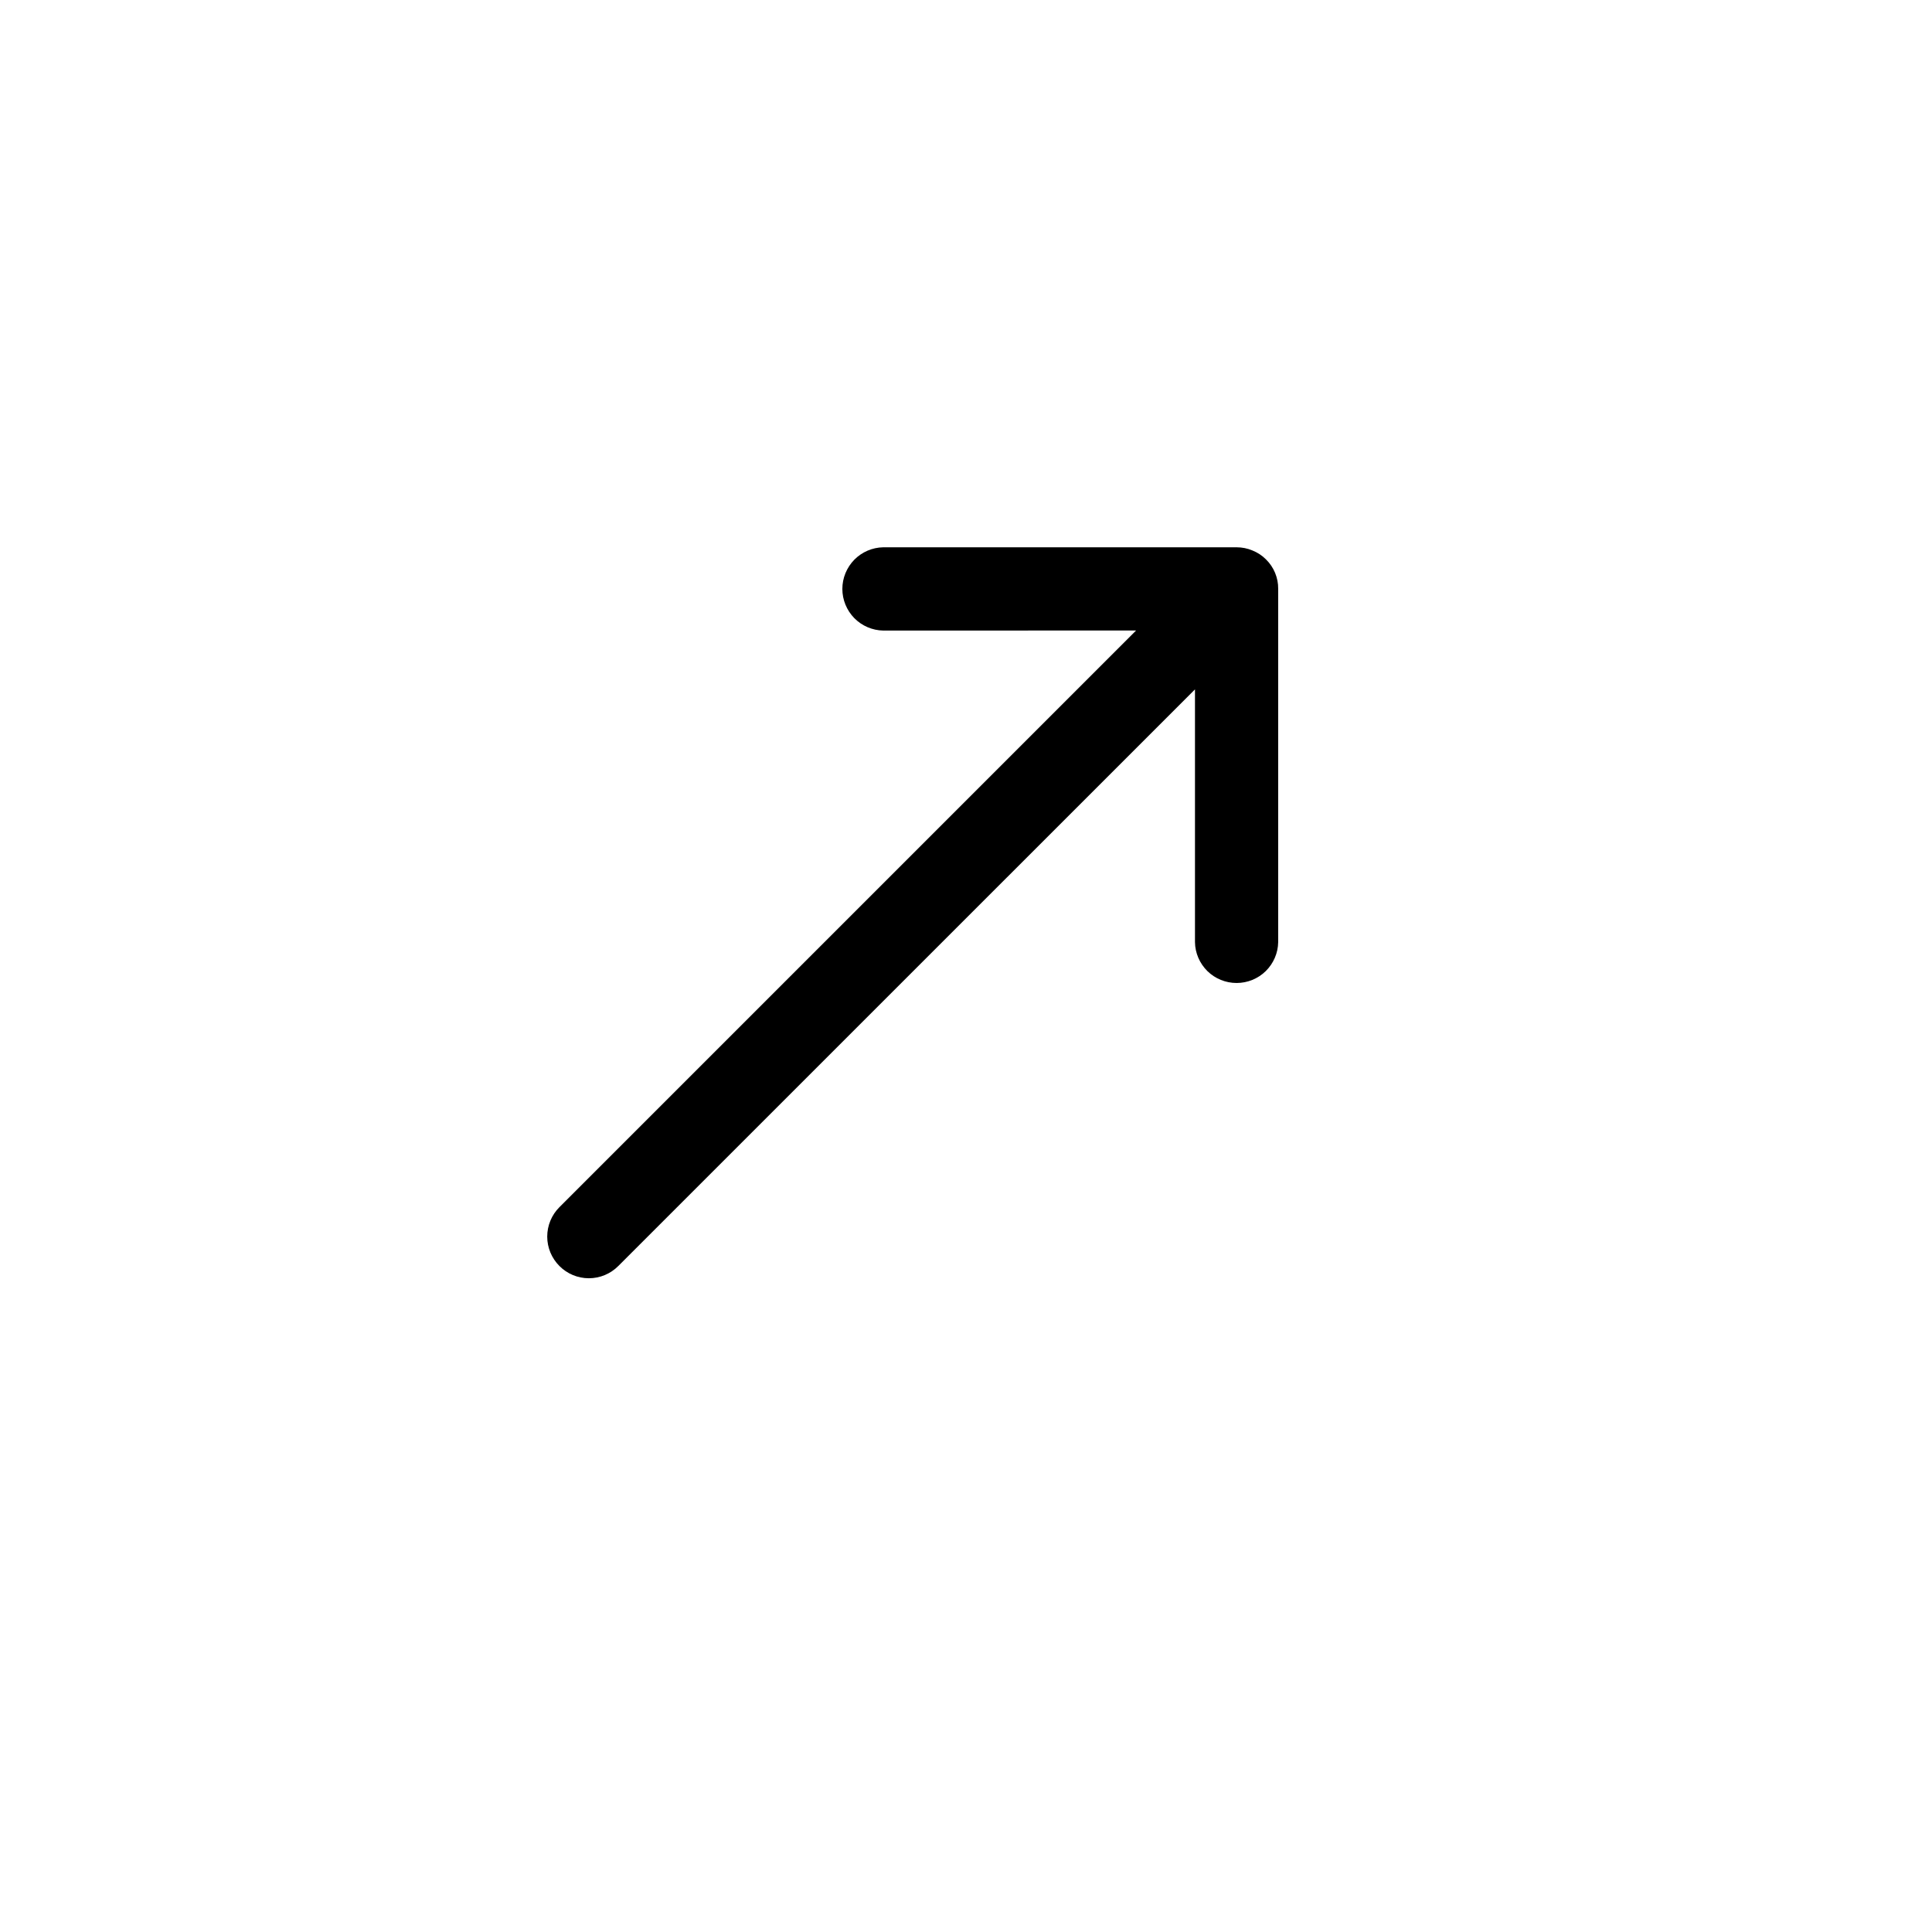
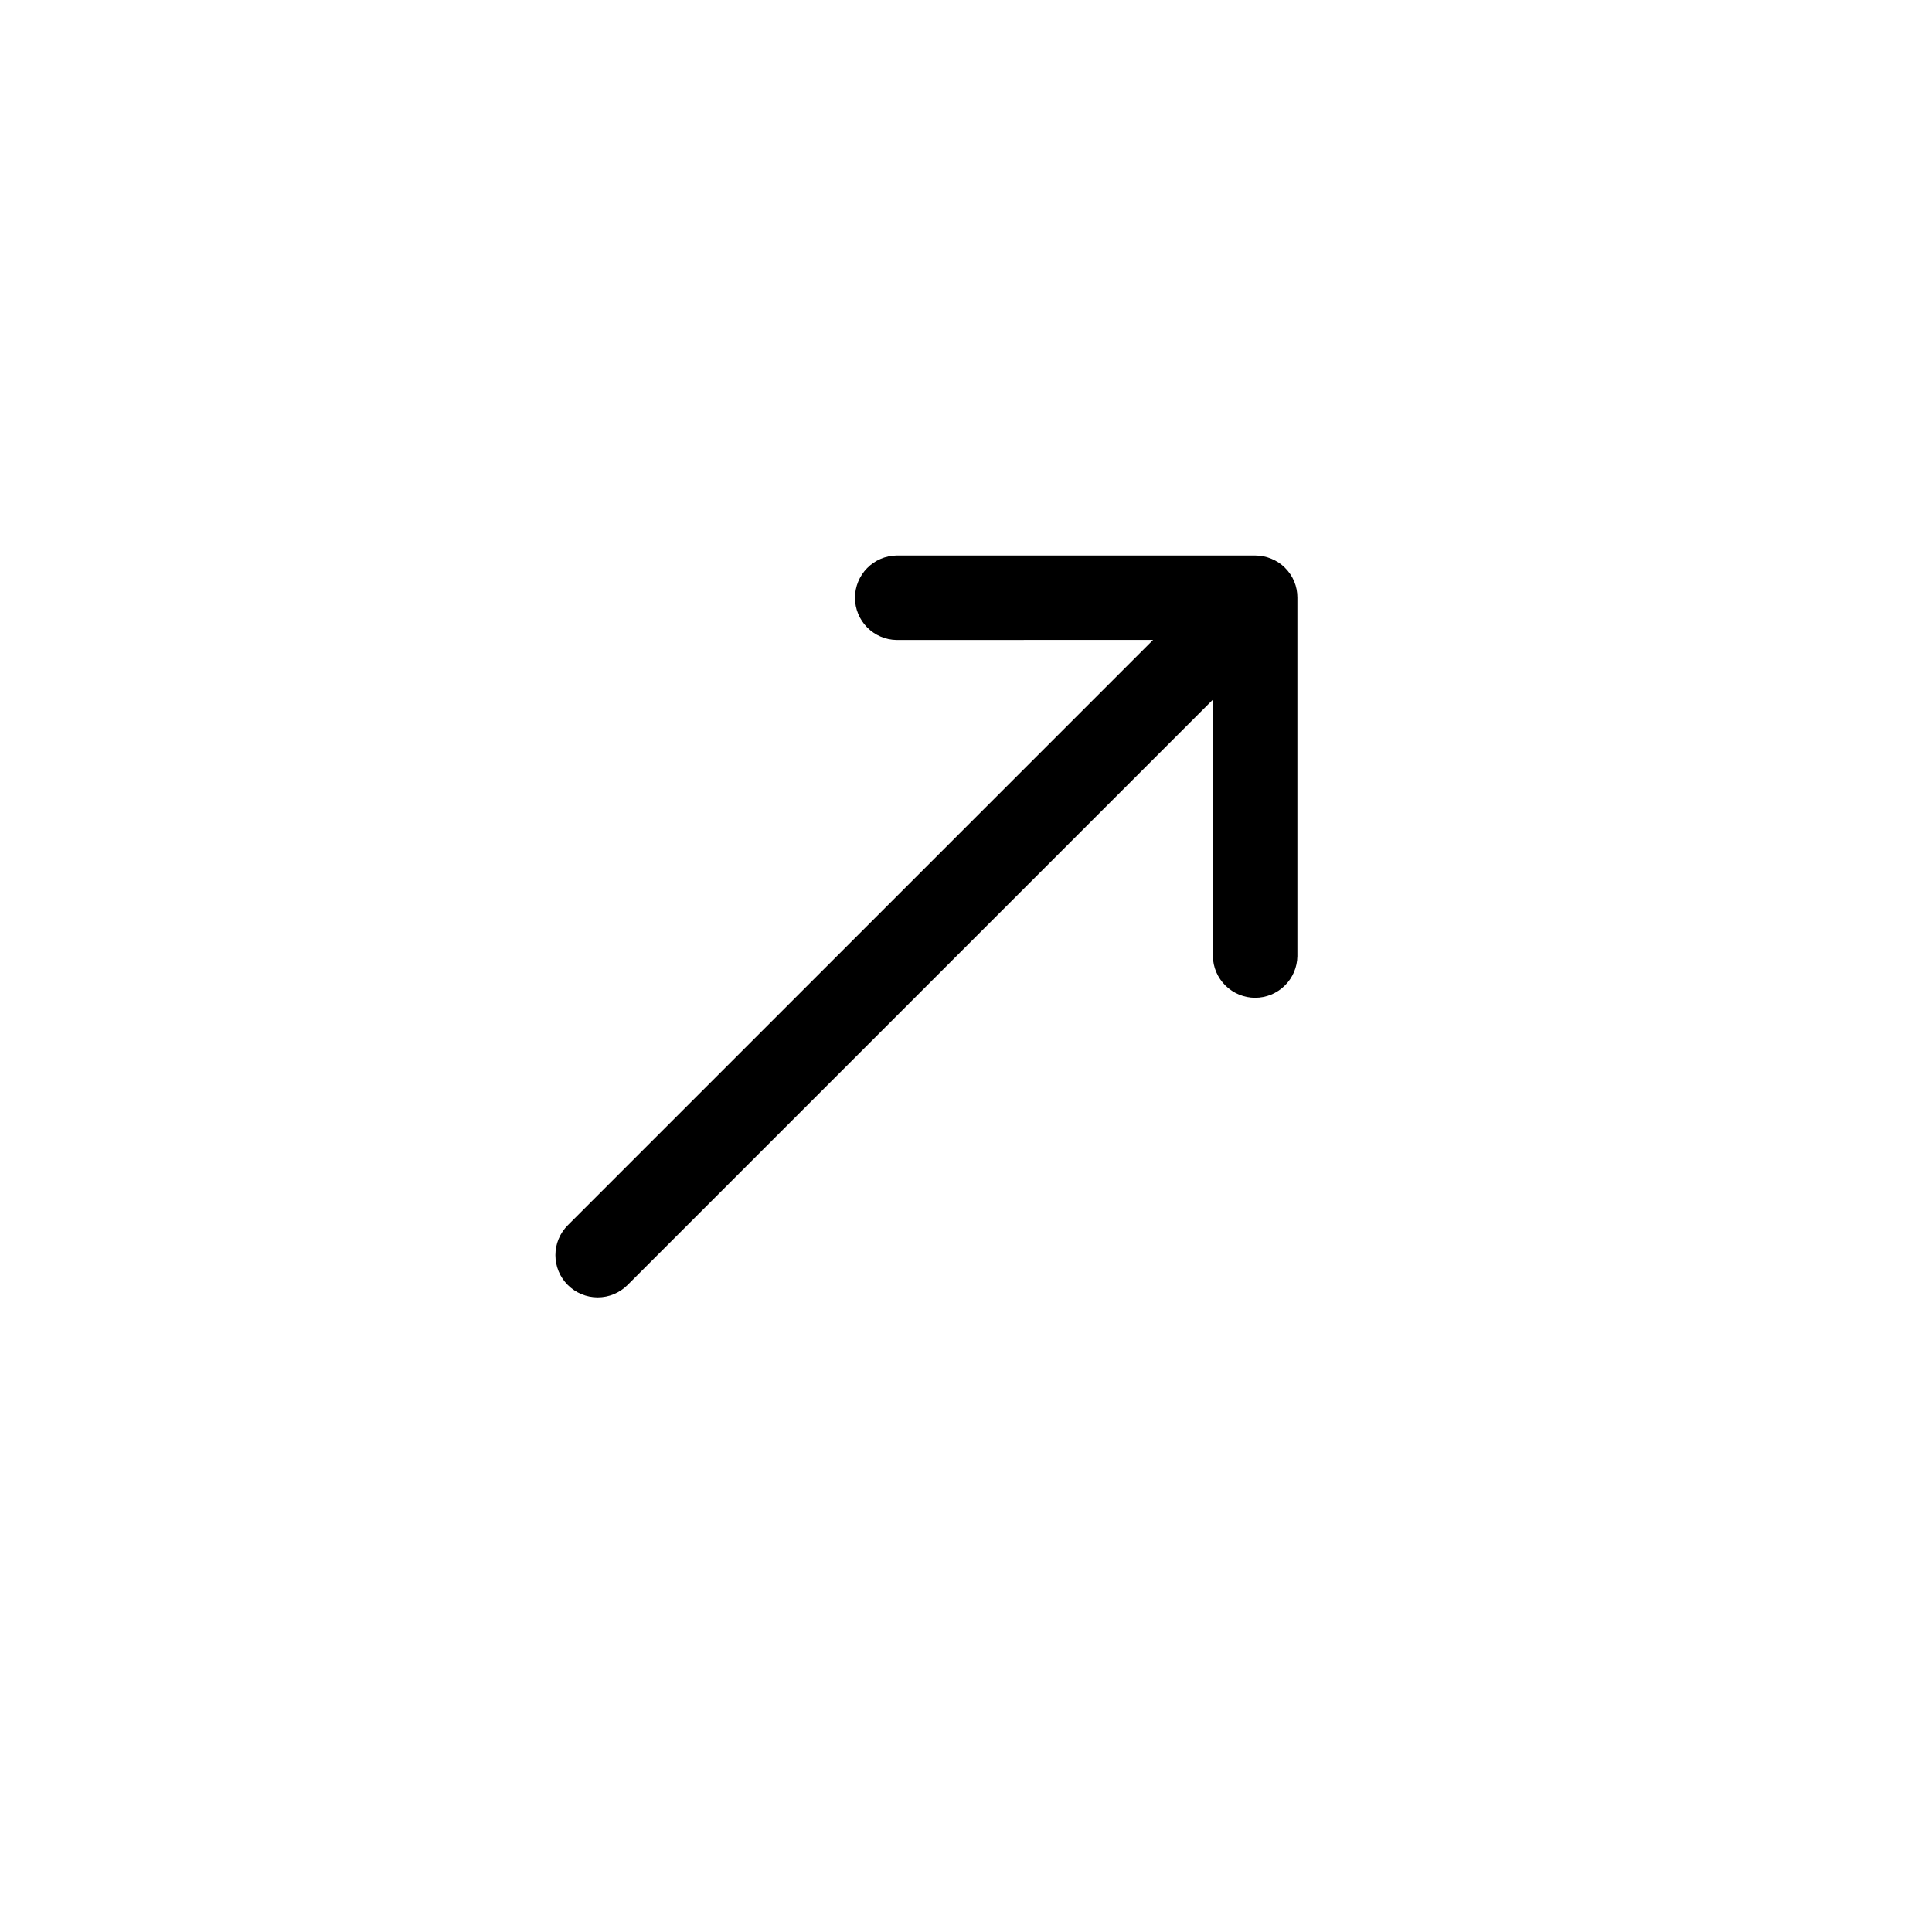
- <svg xmlns="http://www.w3.org/2000/svg" width="29" height="29" viewBox="0 0 29 29" fill="none">
-   <path d="M8.397 19.003C8.514 19.121 8.673 19.187 8.839 19.187C9.005 19.187 9.164 19.121 9.281 19.003L17.937 10.348L17.937 14.141C17.939 14.305 18.007 14.461 18.123 14.576C18.24 14.691 18.398 14.755 18.562 14.755C18.725 14.755 18.883 14.691 19 14.576C19.116 14.461 19.184 14.305 19.186 14.141L19.186 8.838C19.187 8.756 19.171 8.676 19.14 8.6C19.109 8.525 19.063 8.456 19.005 8.399L19.003 8.397C18.946 8.339 18.877 8.294 18.8 8.263C18.725 8.231 18.643 8.215 18.562 8.215L13.258 8.215C13.094 8.218 12.938 8.285 12.823 8.402C12.709 8.519 12.644 8.676 12.644 8.84C12.644 9.004 12.709 9.161 12.823 9.278C12.938 9.395 13.094 9.462 13.258 9.465L17.053 9.464L8.397 18.12C8.28 18.237 8.214 18.396 8.214 18.562C8.214 18.727 8.28 18.886 8.397 19.003Z" fill="black" />
+ <svg xmlns="http://www.w3.org/2000/svg" width="50" height="50" viewBox="0 0 50 50" fill="none">
+   <path d="M14.695 33.256C14.9 33.461 15.178 33.576 15.468 33.576C15.758 33.576 16.036 33.461 16.241 33.256L31.389 18.108L31.389 24.747C31.394 25.034 31.512 25.307 31.716 25.508C31.921 25.709 32.196 25.822 32.483 25.822C32.77 25.822 33.045 25.709 33.249 25.508C33.454 25.307 33.571 25.034 33.576 24.747L33.576 15.466C33.577 15.324 33.549 15.182 33.495 15.05C33.44 14.918 33.36 14.799 33.259 14.698L33.256 14.694C33.156 14.594 33.035 14.514 32.9 14.459C32.768 14.404 32.626 14.376 32.483 14.376L23.202 14.376C22.915 14.381 22.642 14.498 22.441 14.703C22.24 14.907 22.127 15.183 22.127 15.47C22.127 15.756 22.24 16.032 22.441 16.236C22.642 16.441 22.915 16.558 23.202 16.563L29.842 16.561L14.695 31.709C14.489 31.914 14.374 32.193 14.374 32.483C14.374 32.773 14.489 33.051 14.695 33.256Z" fill="black" />
</svg>
